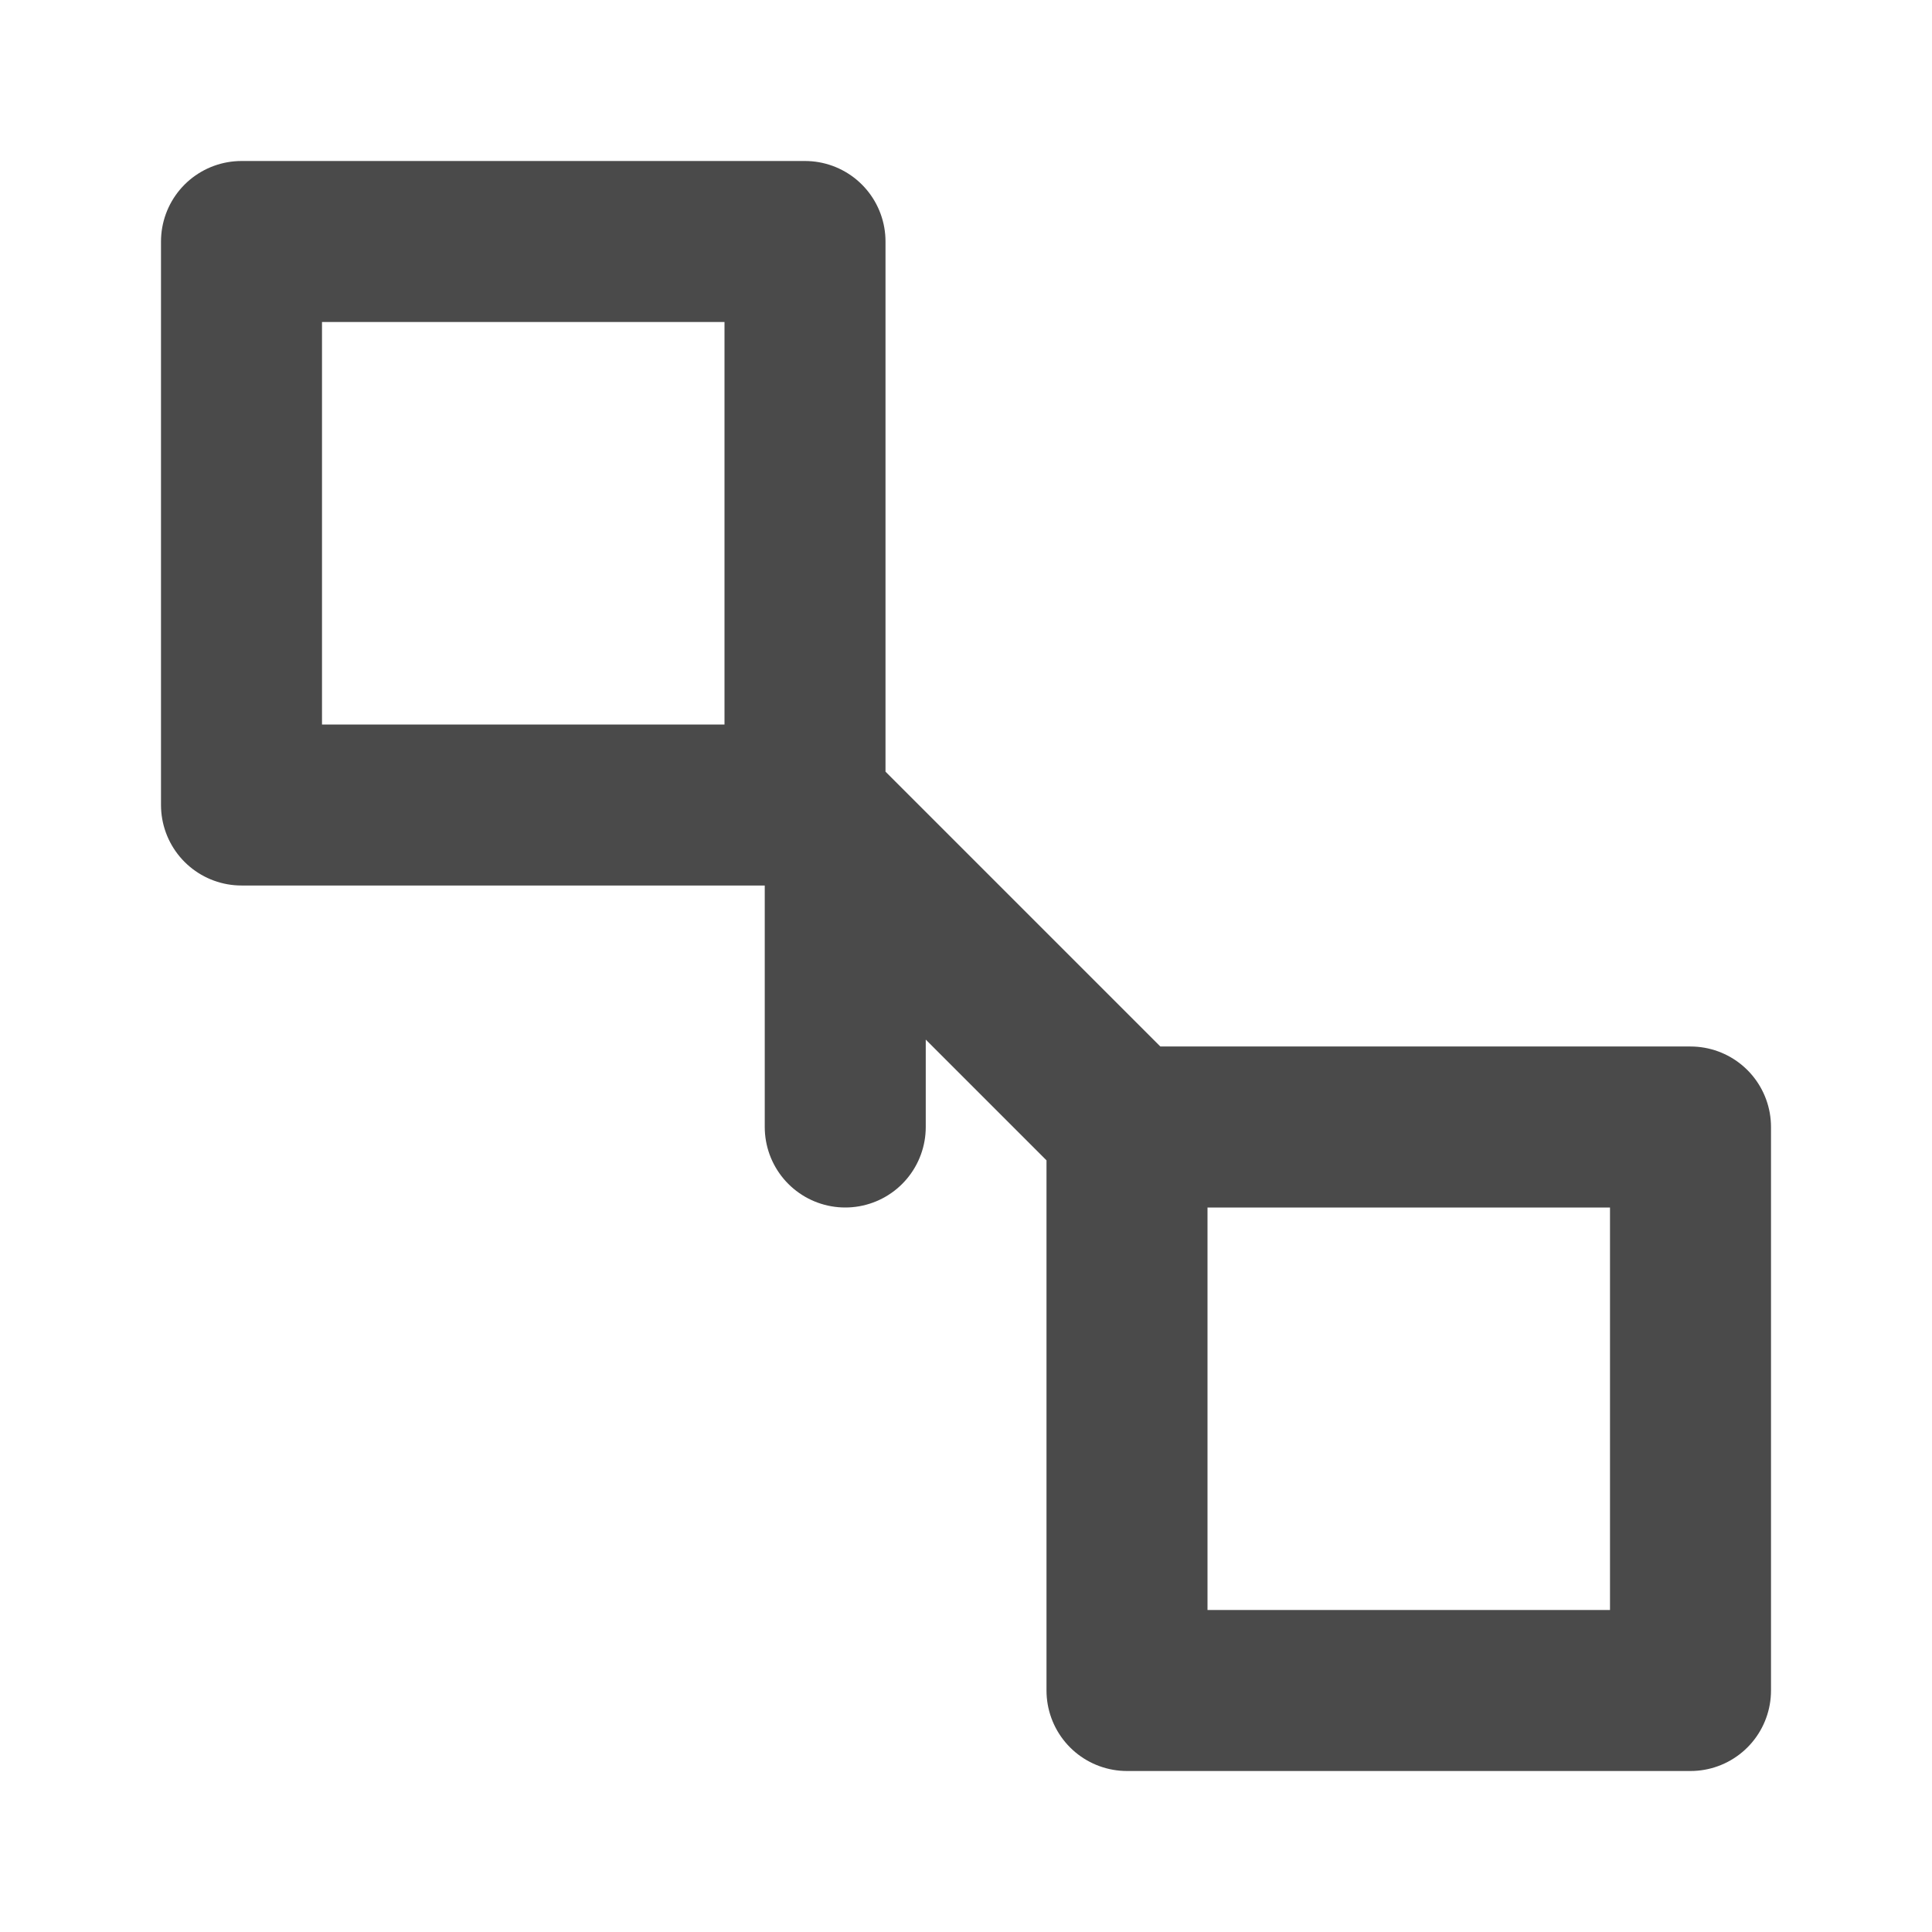
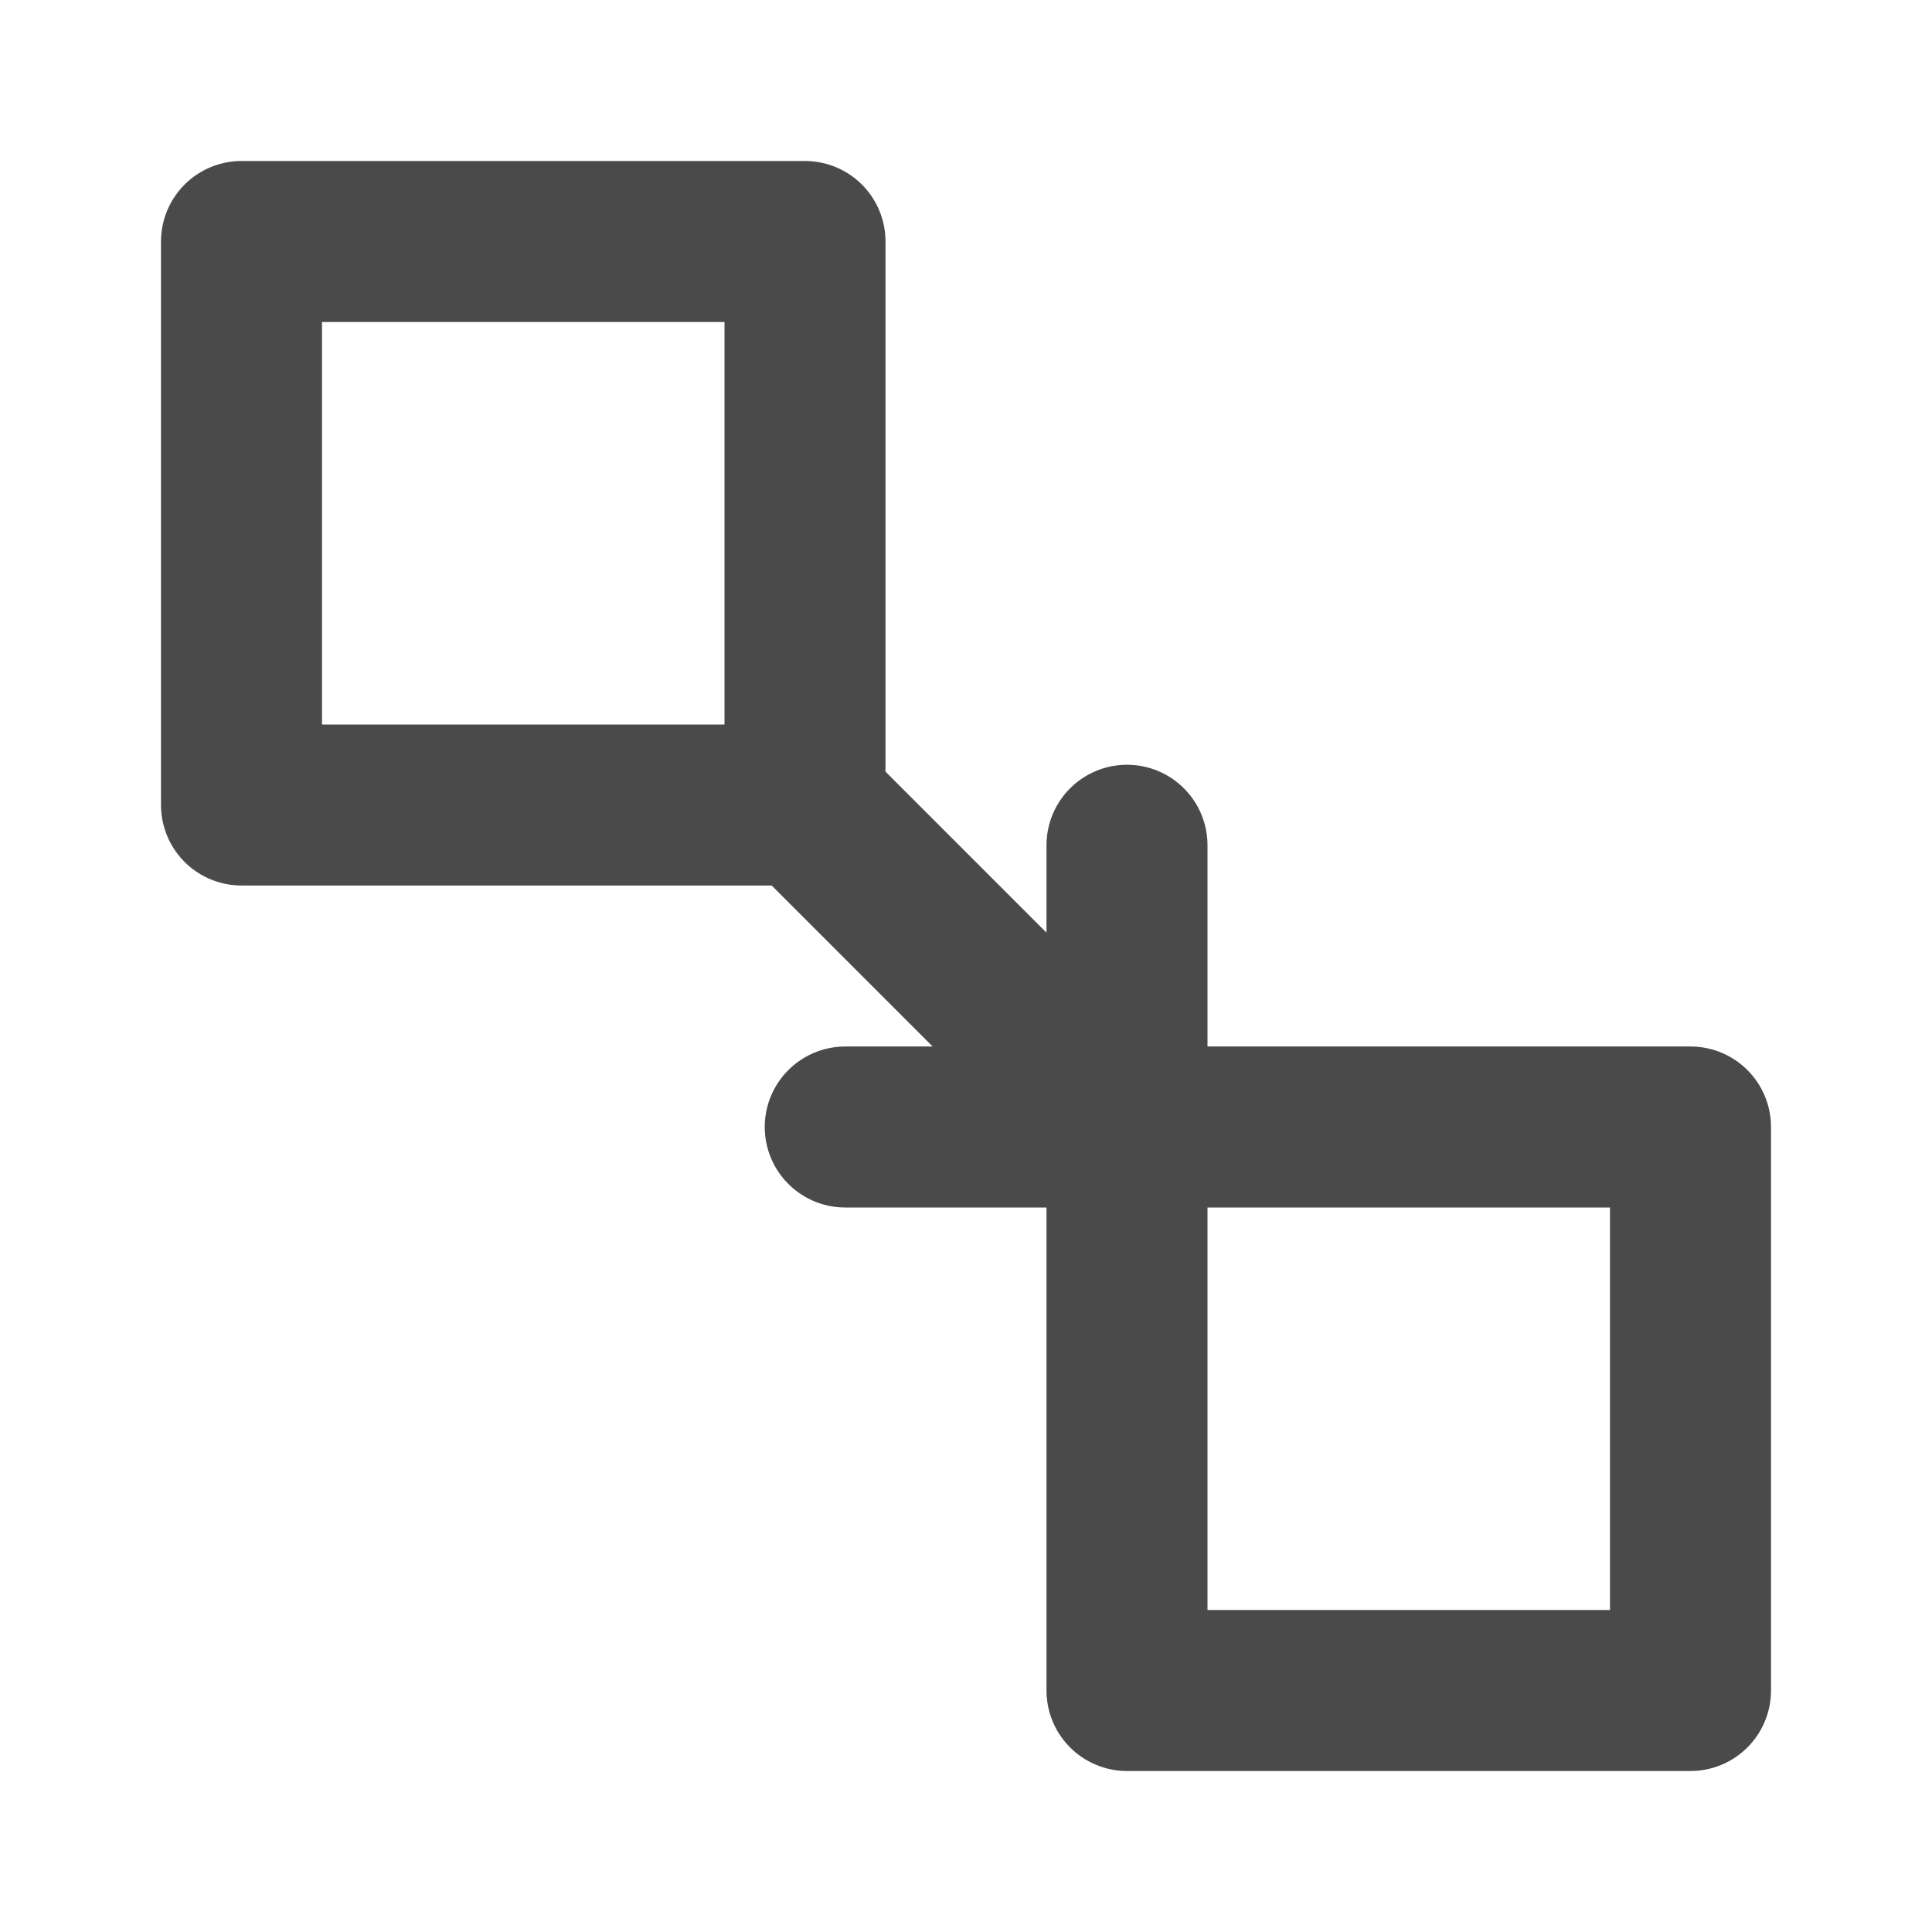
<svg xmlns="http://www.w3.org/2000/svg" preserveAspectRatio="none" overflow="visible" style="display: block;" width="24" height="24" viewBox="0 0 24 24" fill="none">
  <g id="Slide type">
-     <path id="Vector" d="M3 3H10V10H3V3ZM14 14H21V21H14V14ZM10 10L14 14M10.5 14V10.5" stroke="#4A4A4A" stroke-width="2" stroke-linecap="round" stroke-linejoin="round" />
+     <path id="Vector" d="M3 3H10V10H3V3ZM14 14H21V21H14V14ZM10 10L14 14M14 10.5V14H10.5" stroke="#4A4A4A" stroke-width="2" stroke-linecap="round" stroke-linejoin="round" />
  </g>
</svg>
